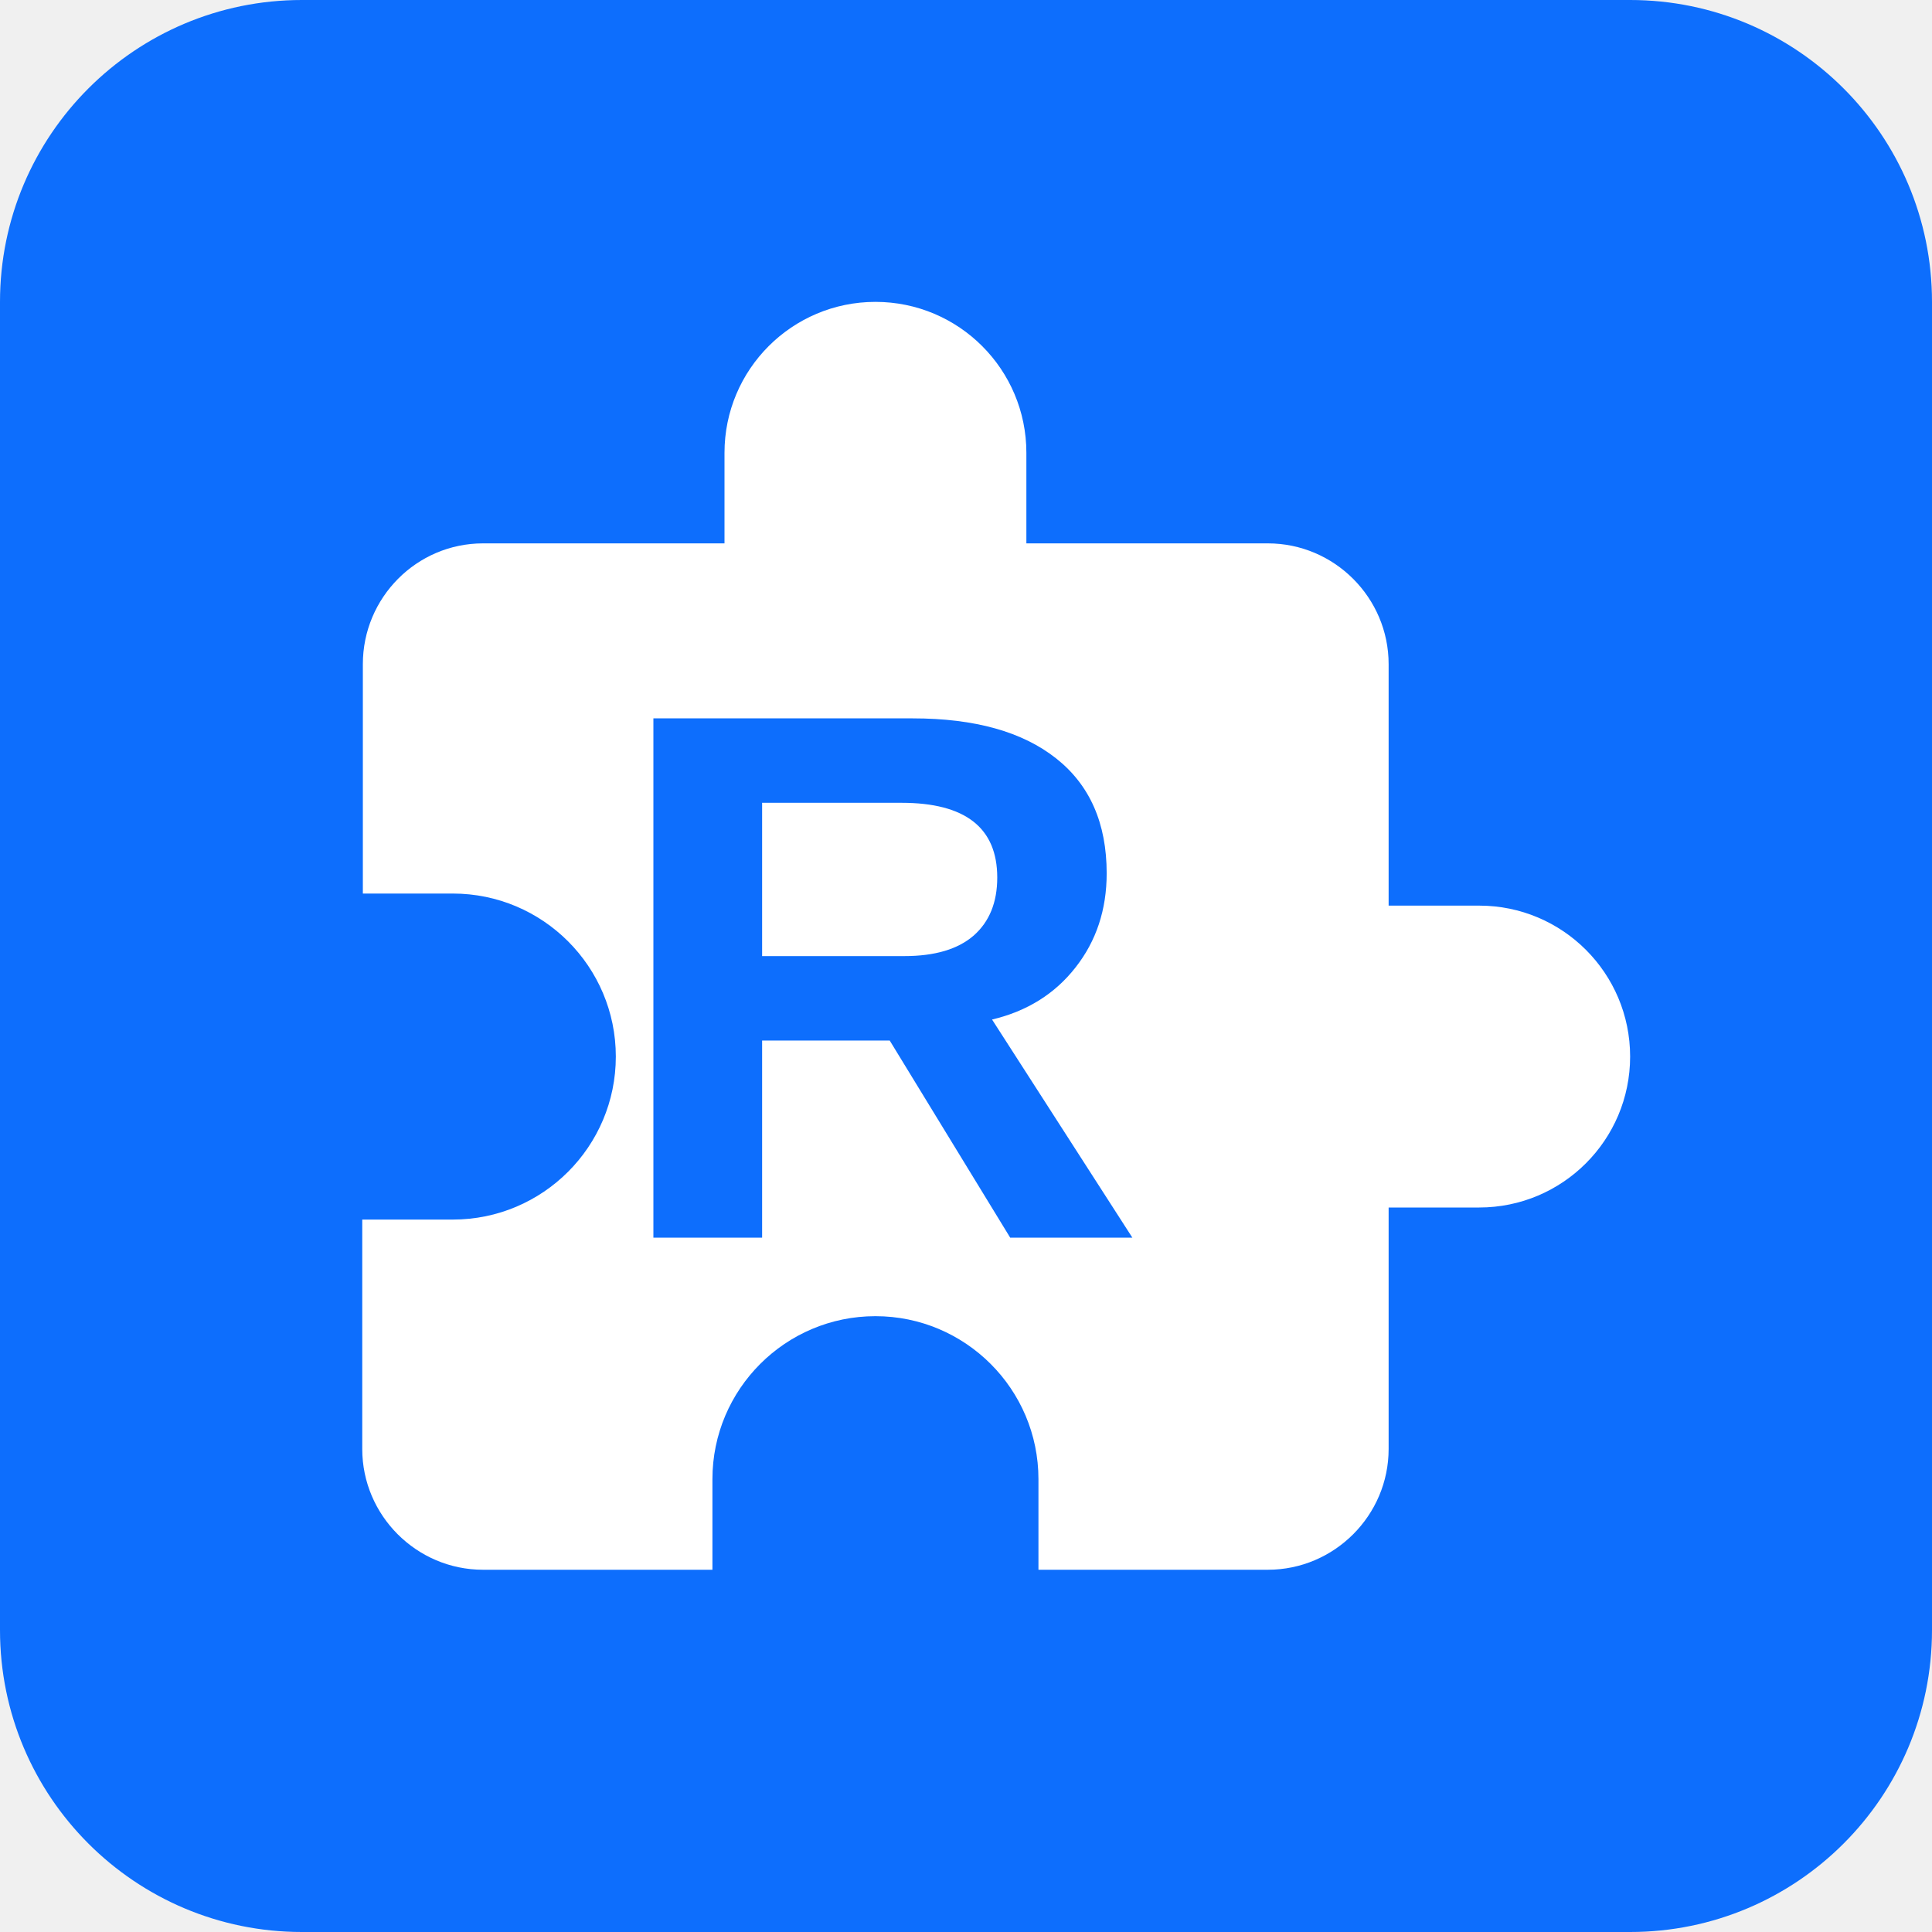
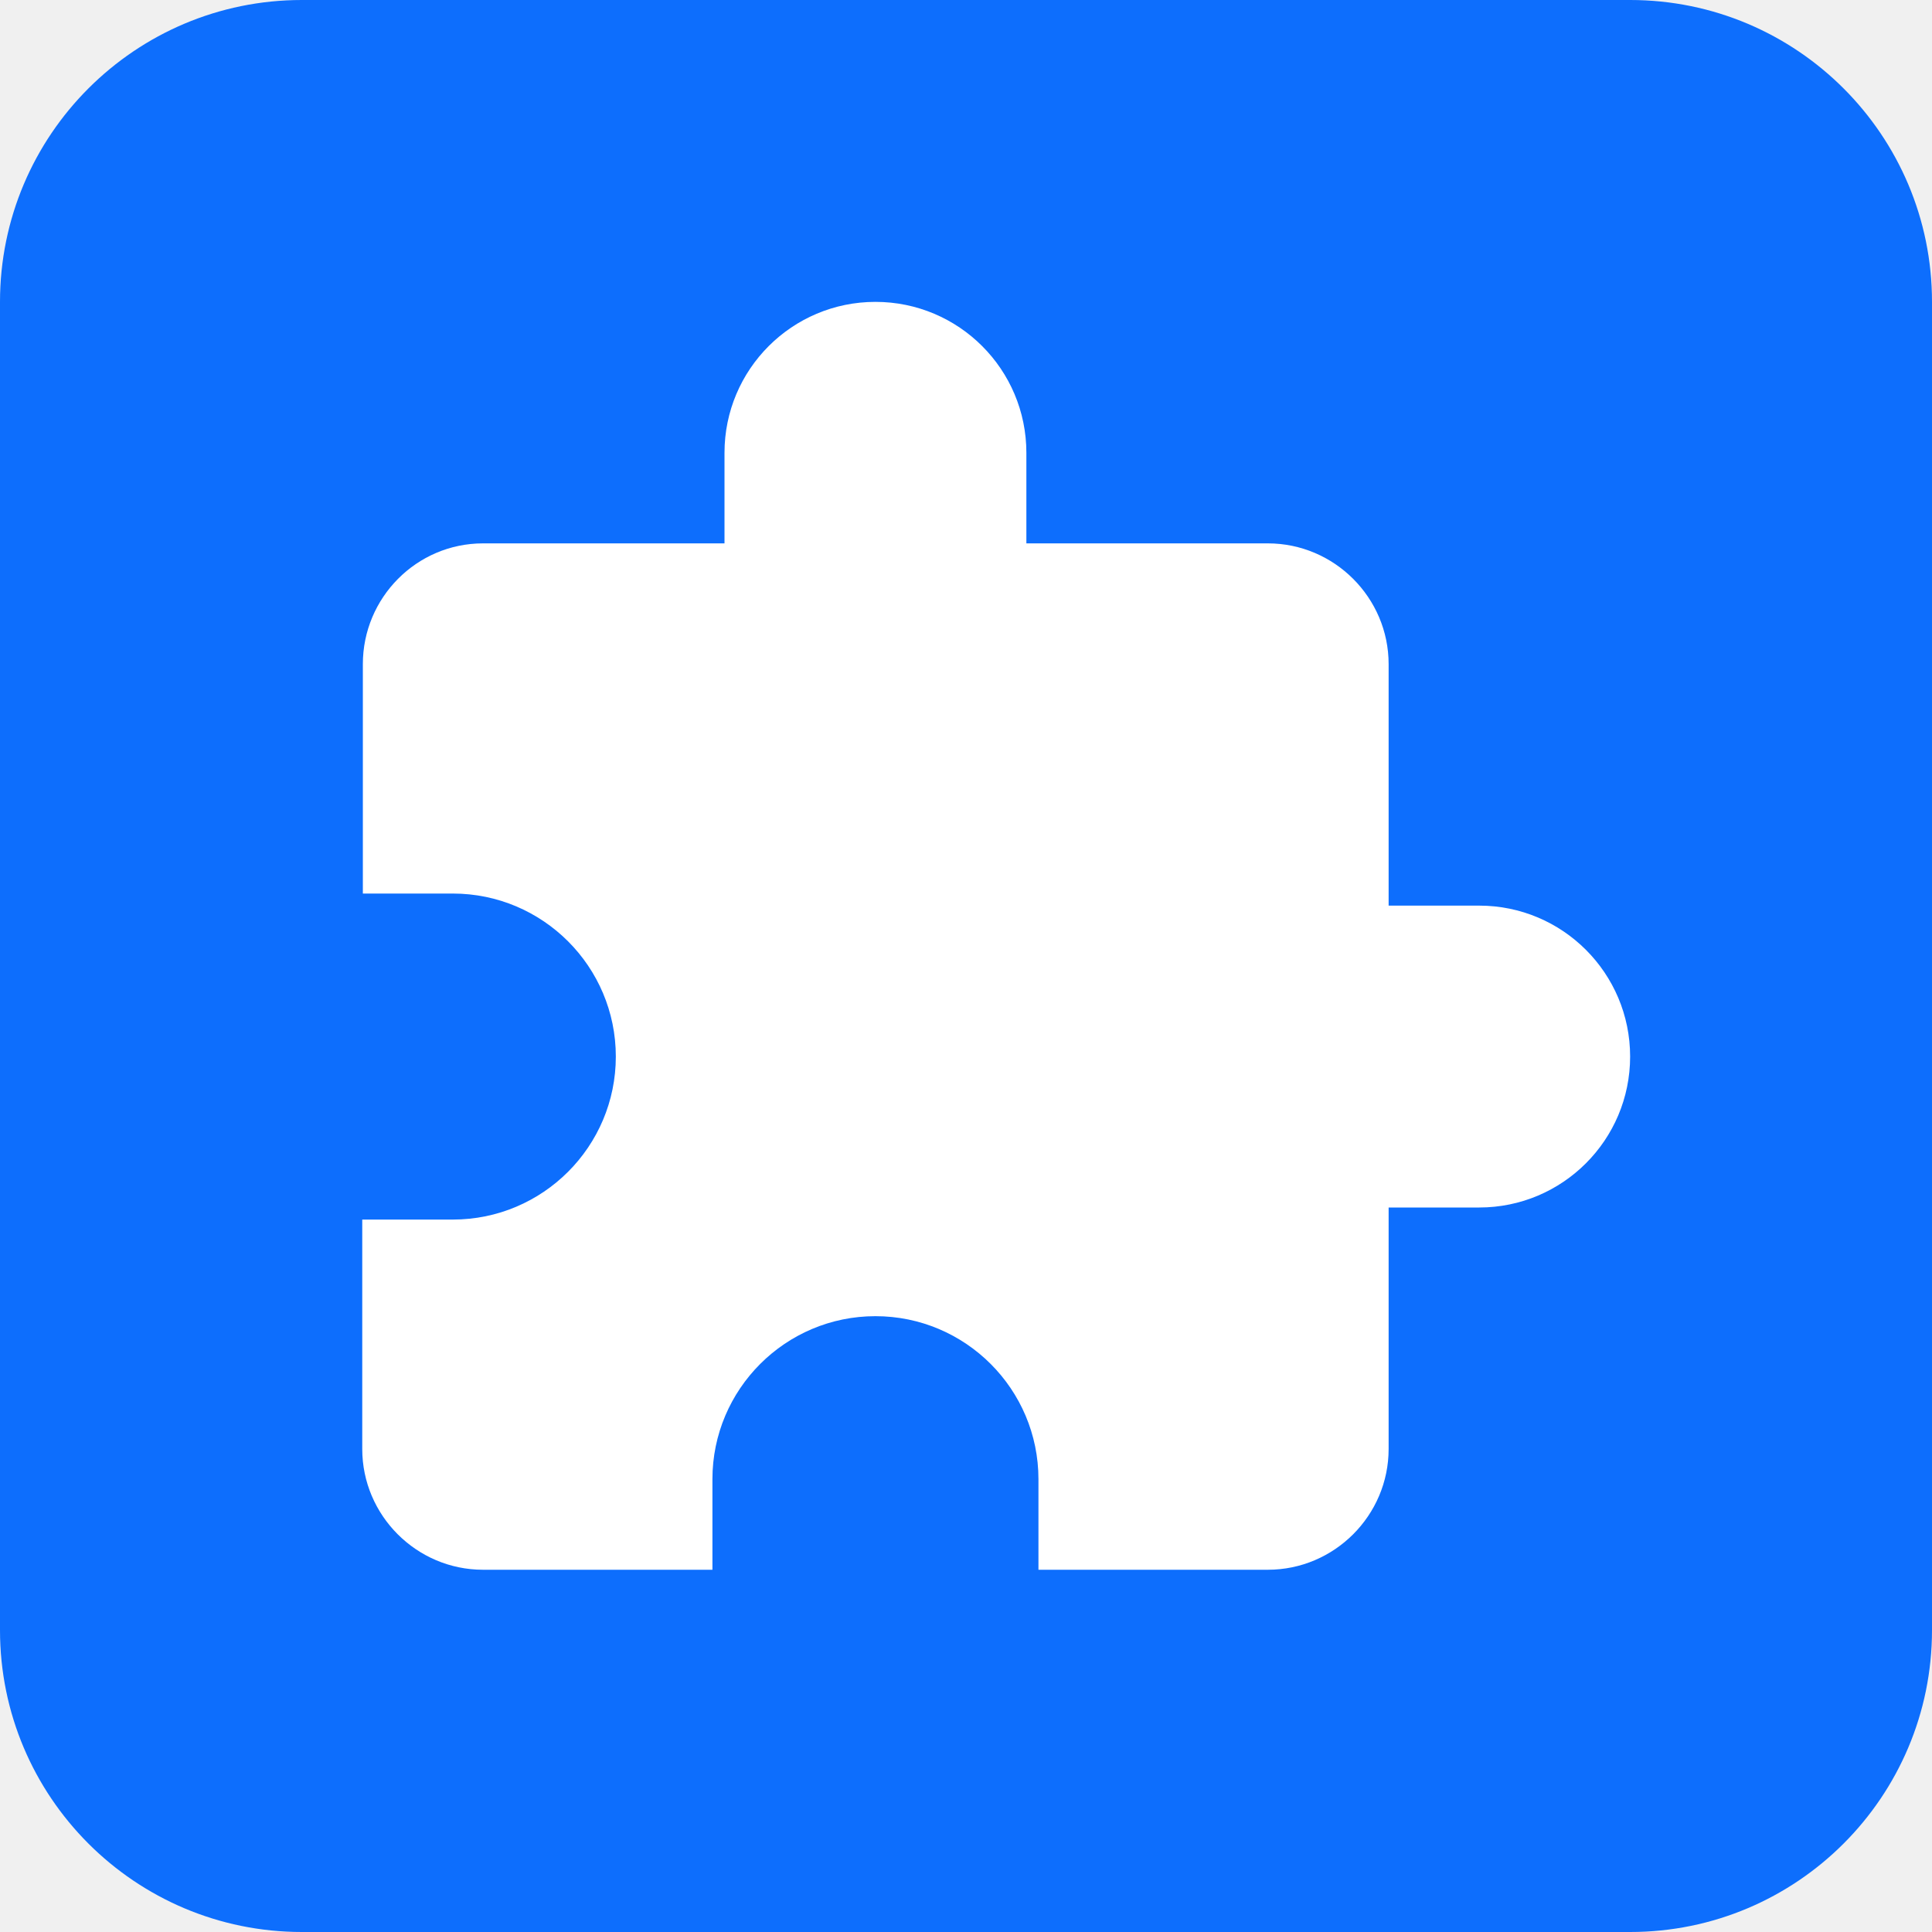
<svg xmlns="http://www.w3.org/2000/svg" width="128" height="128" viewBox="0 0 128 128">
  <rect width="128" height="128" rx="20" fill="#0d6efd" />
  <path fill="white" transform="translate(16, 16) scale(4)" d="M20.5 11H19V7c0-1.1-.9-2-2-2h-4V3.5a2.5 2.5 0 0 0-5 0V5H4c-1.1 0-1.99.9-1.99 2v3.8H3.5c1.49 0 2.7 1.21 2.7 2.7s-1.21 2.7-2.7 2.7H2V20c0 1.1.9 2 2 2h3.8v-1.5c0-1.49 1.21-2.7 2.7-2.7s2.7 1.21 2.7 2.7V22H17c1.1 0 2-.9 2-2v-4h1.5a2.5 2.5 0 0 0 0-5z" />
-   <text x="58" y="82" text-anchor="middle" fill="#0d6efd" font-size="50" font-family="'Arial Black', Arial, sans-serif" font-weight="900">R</text>
</svg>
